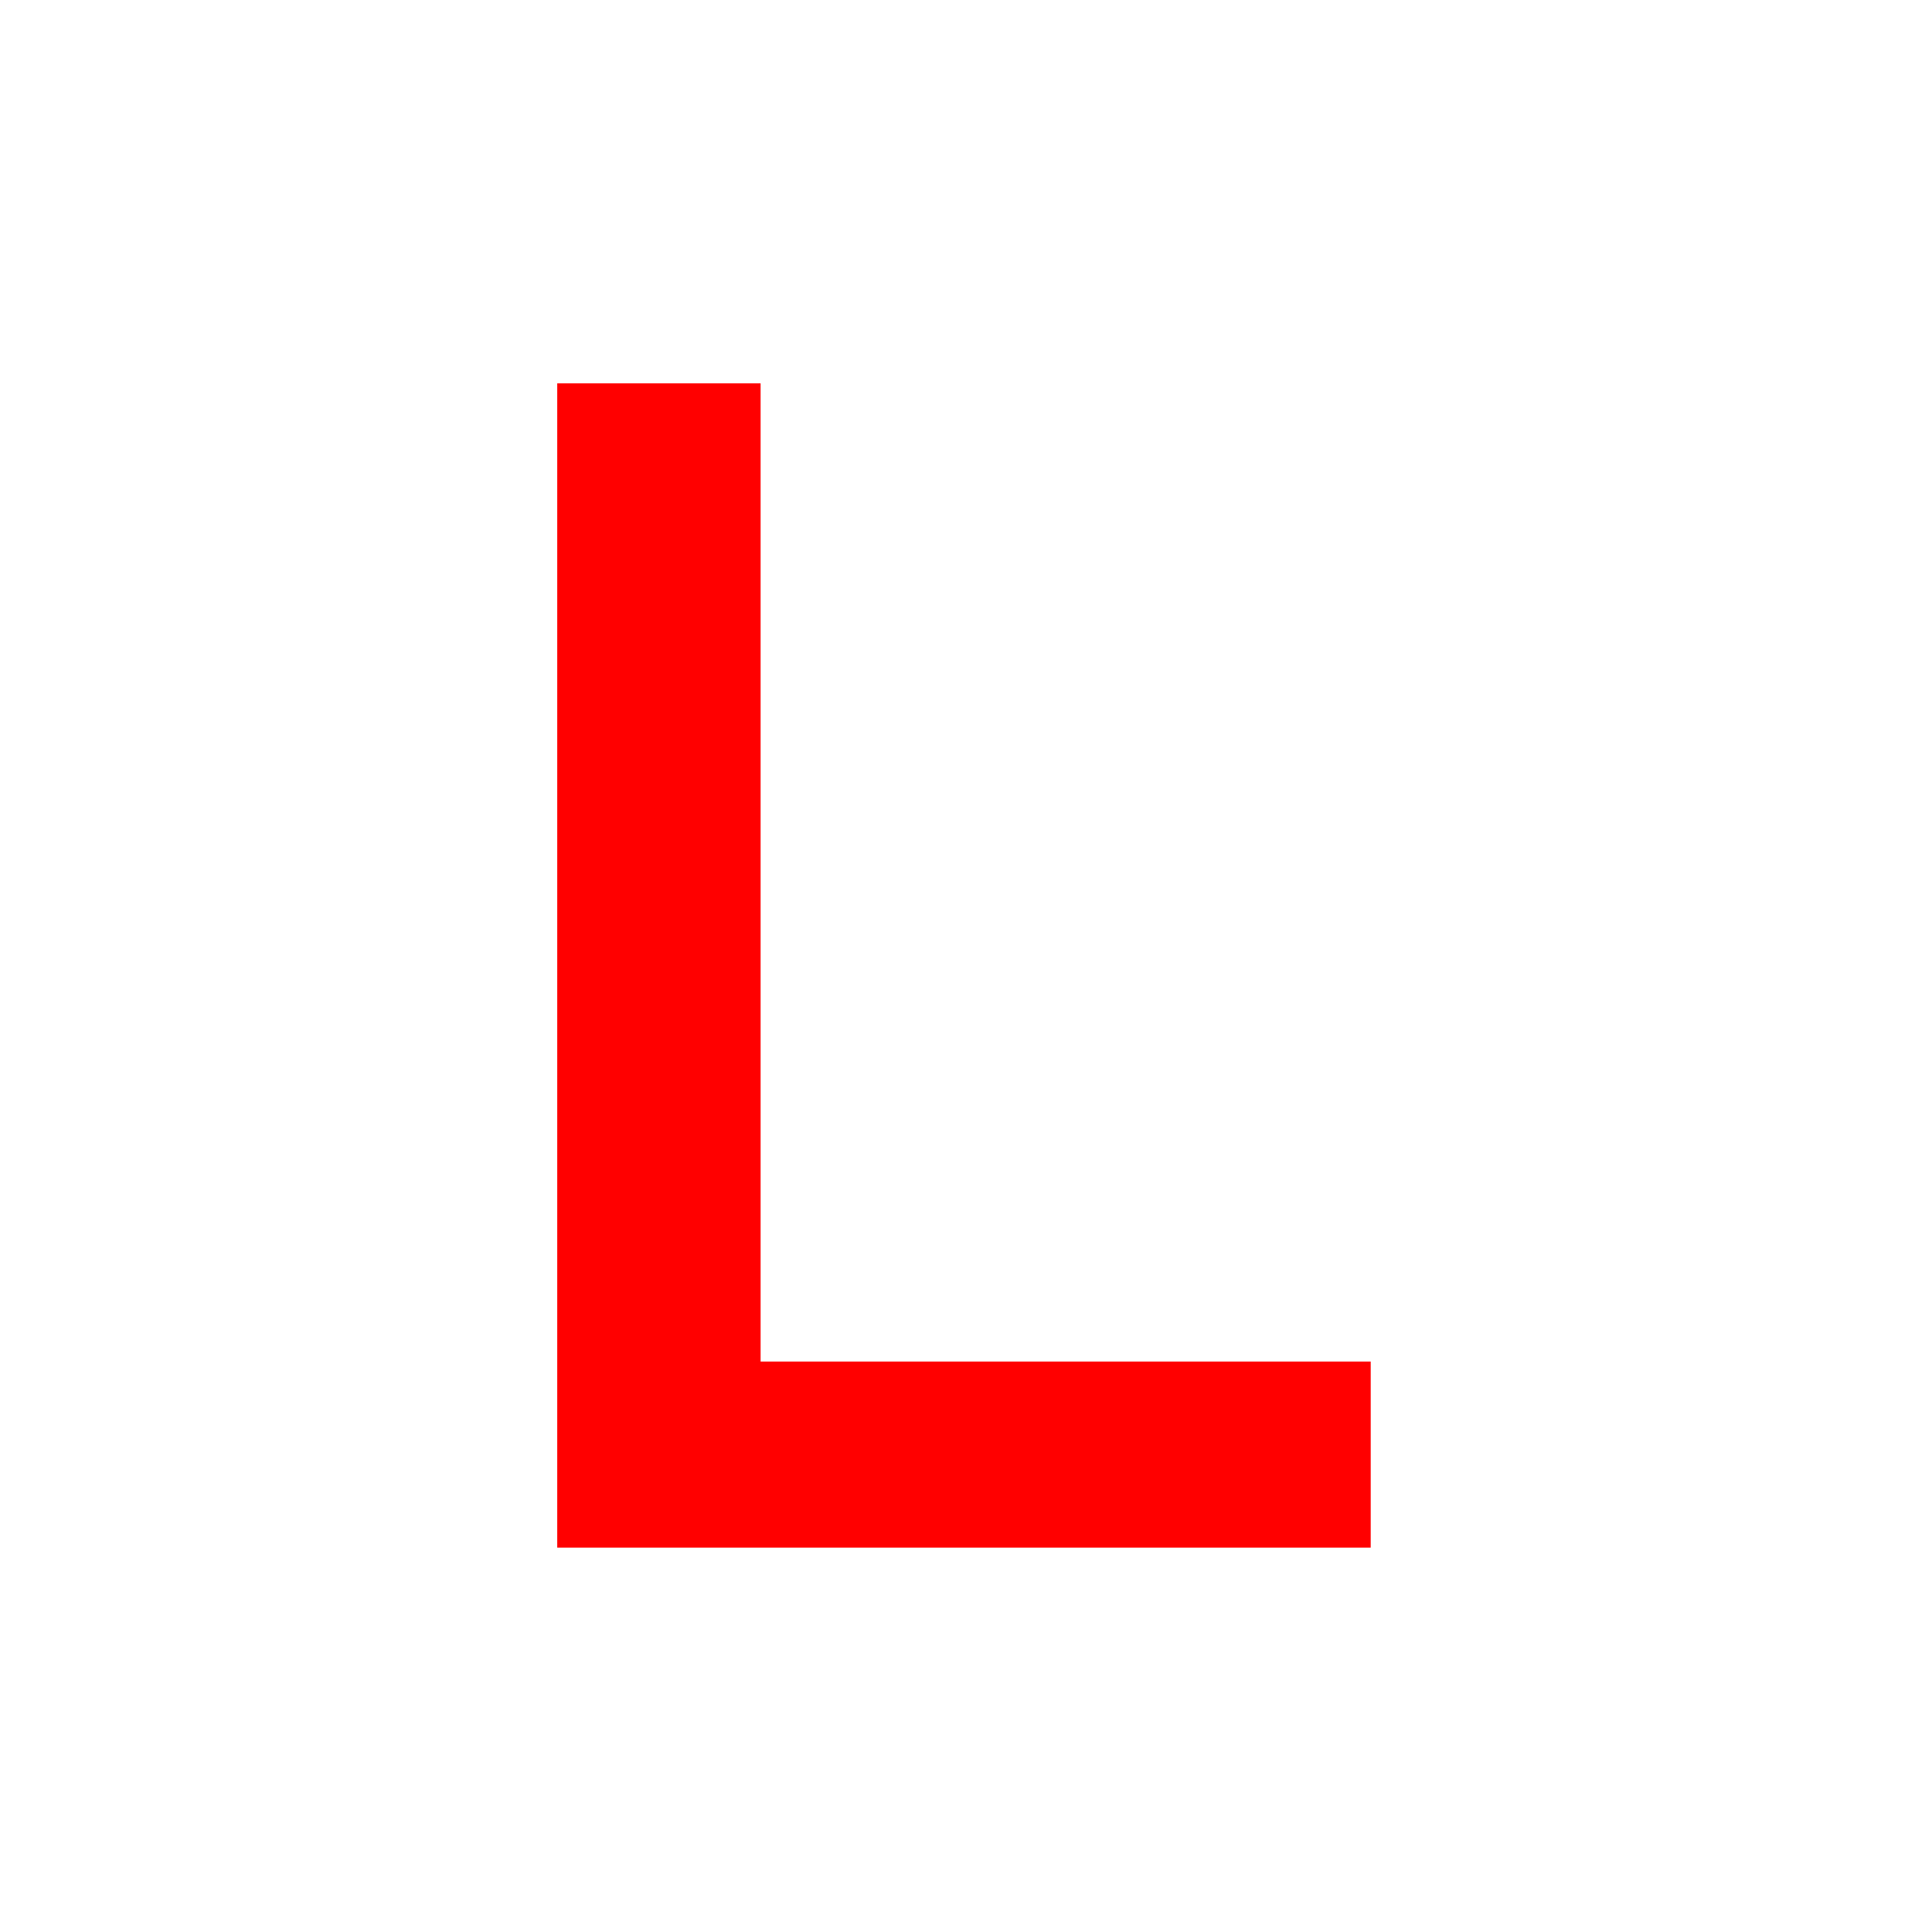
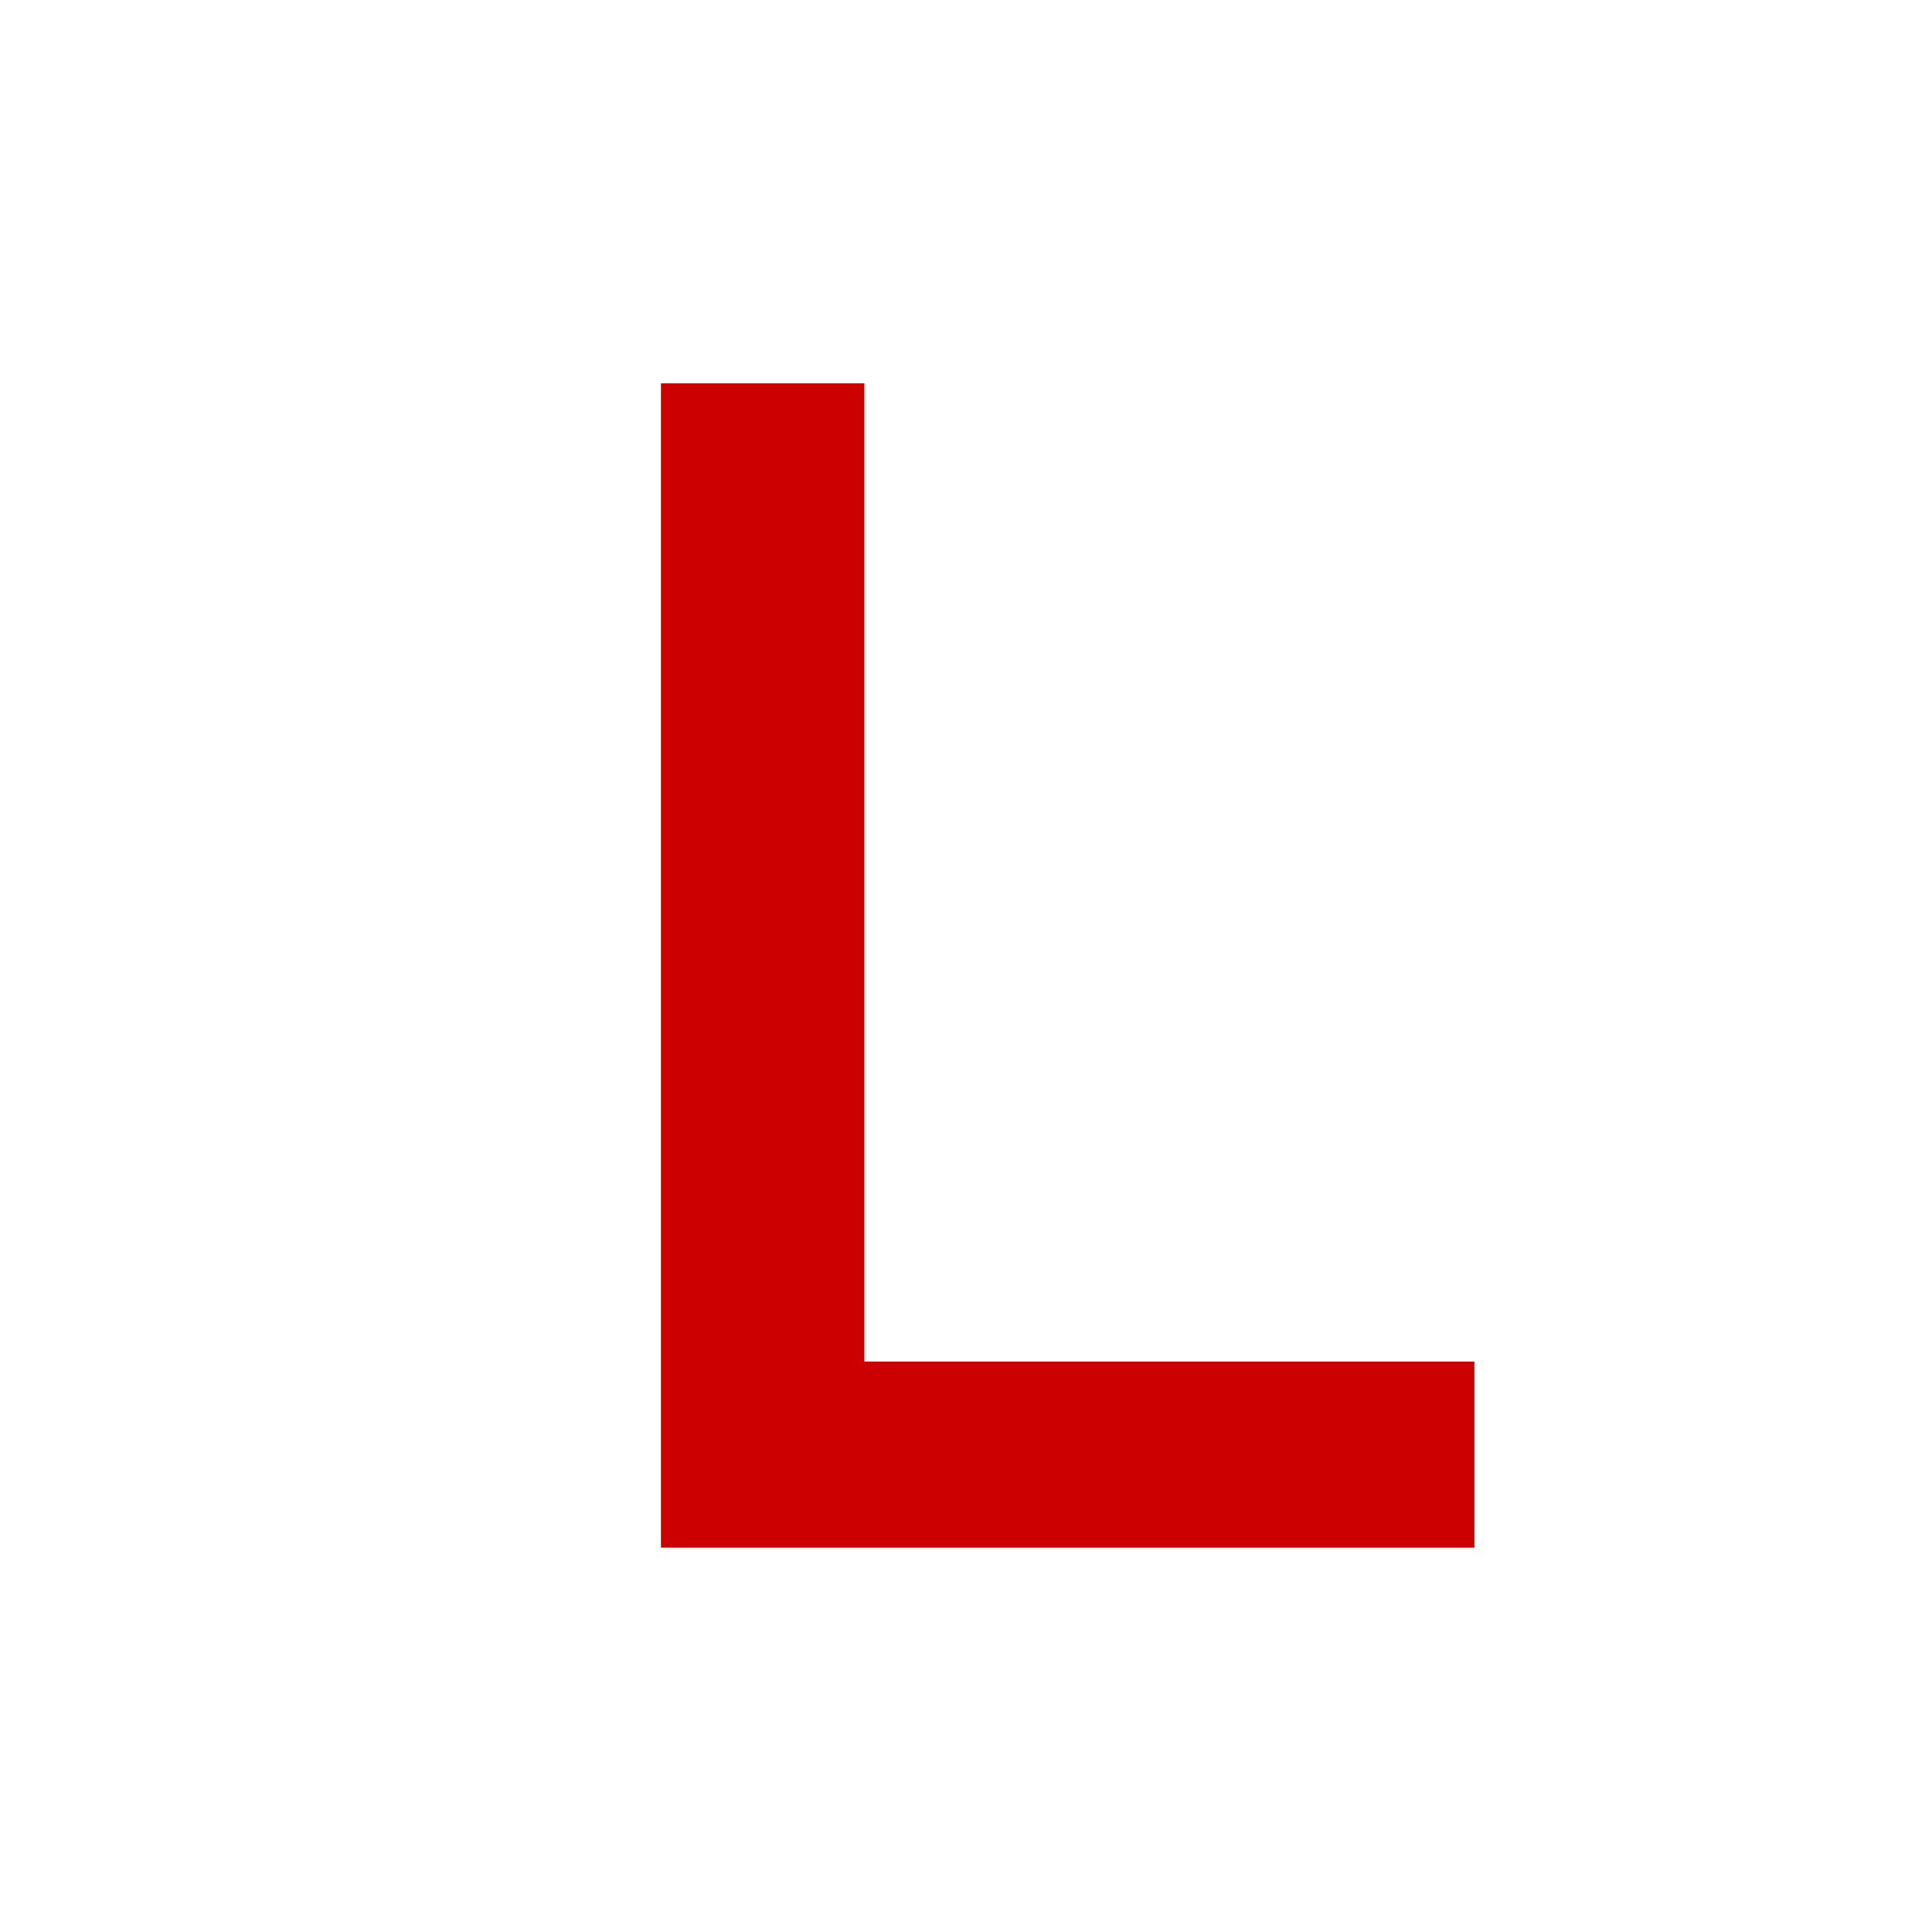
<svg xmlns="http://www.w3.org/2000/svg" viewBox="0 0 19 19">
  <defs>
-     <style>.a{fill:#900;opacity:0;}.b{fill:#f00;opacity:1;}</style>
+     <style>.a{fill:#900;opacity:0;}.b{fill:#c00;opacity:1;}</style>
  </defs>
  <circle class="a" cx="9.5" cy="9.5" r="9.5" />
-   <path class="b" d="M5.48,3.77h2v9.62h6v1.83h-8Z" />
+   <path class="b" d="M6.5,3.77h2v9.62h6v1.83h-8Z" />
</svg>
